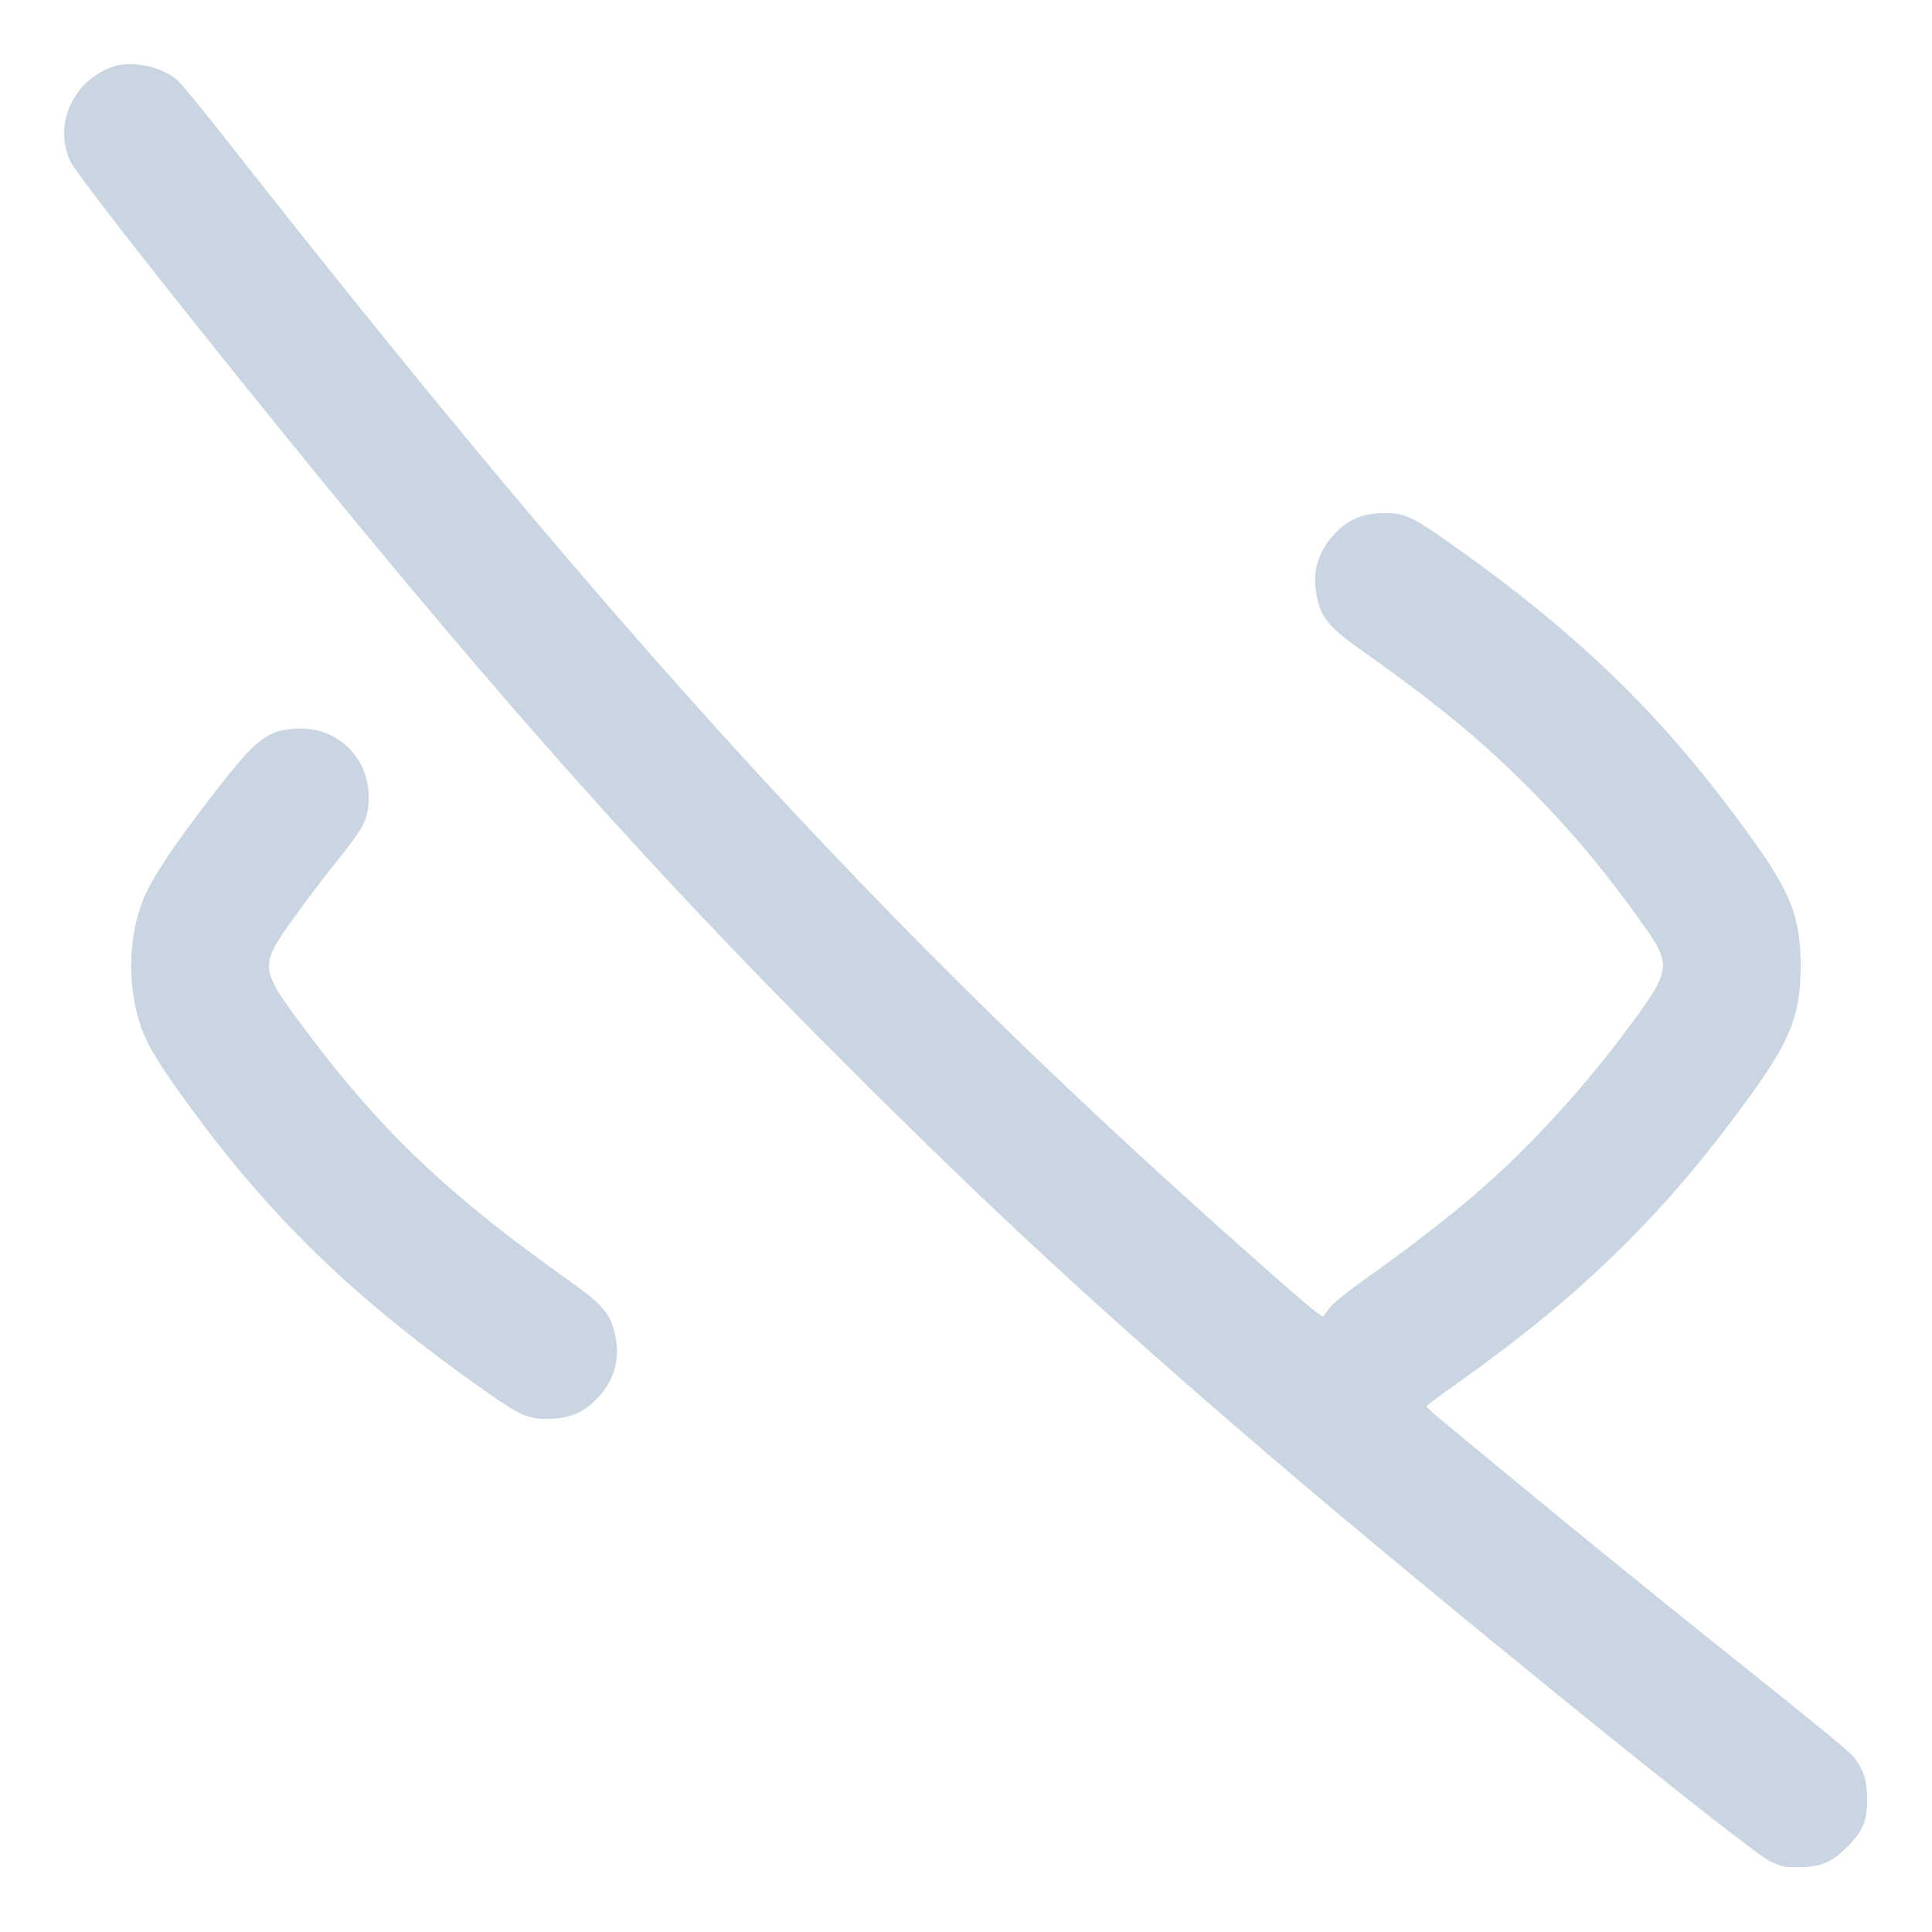
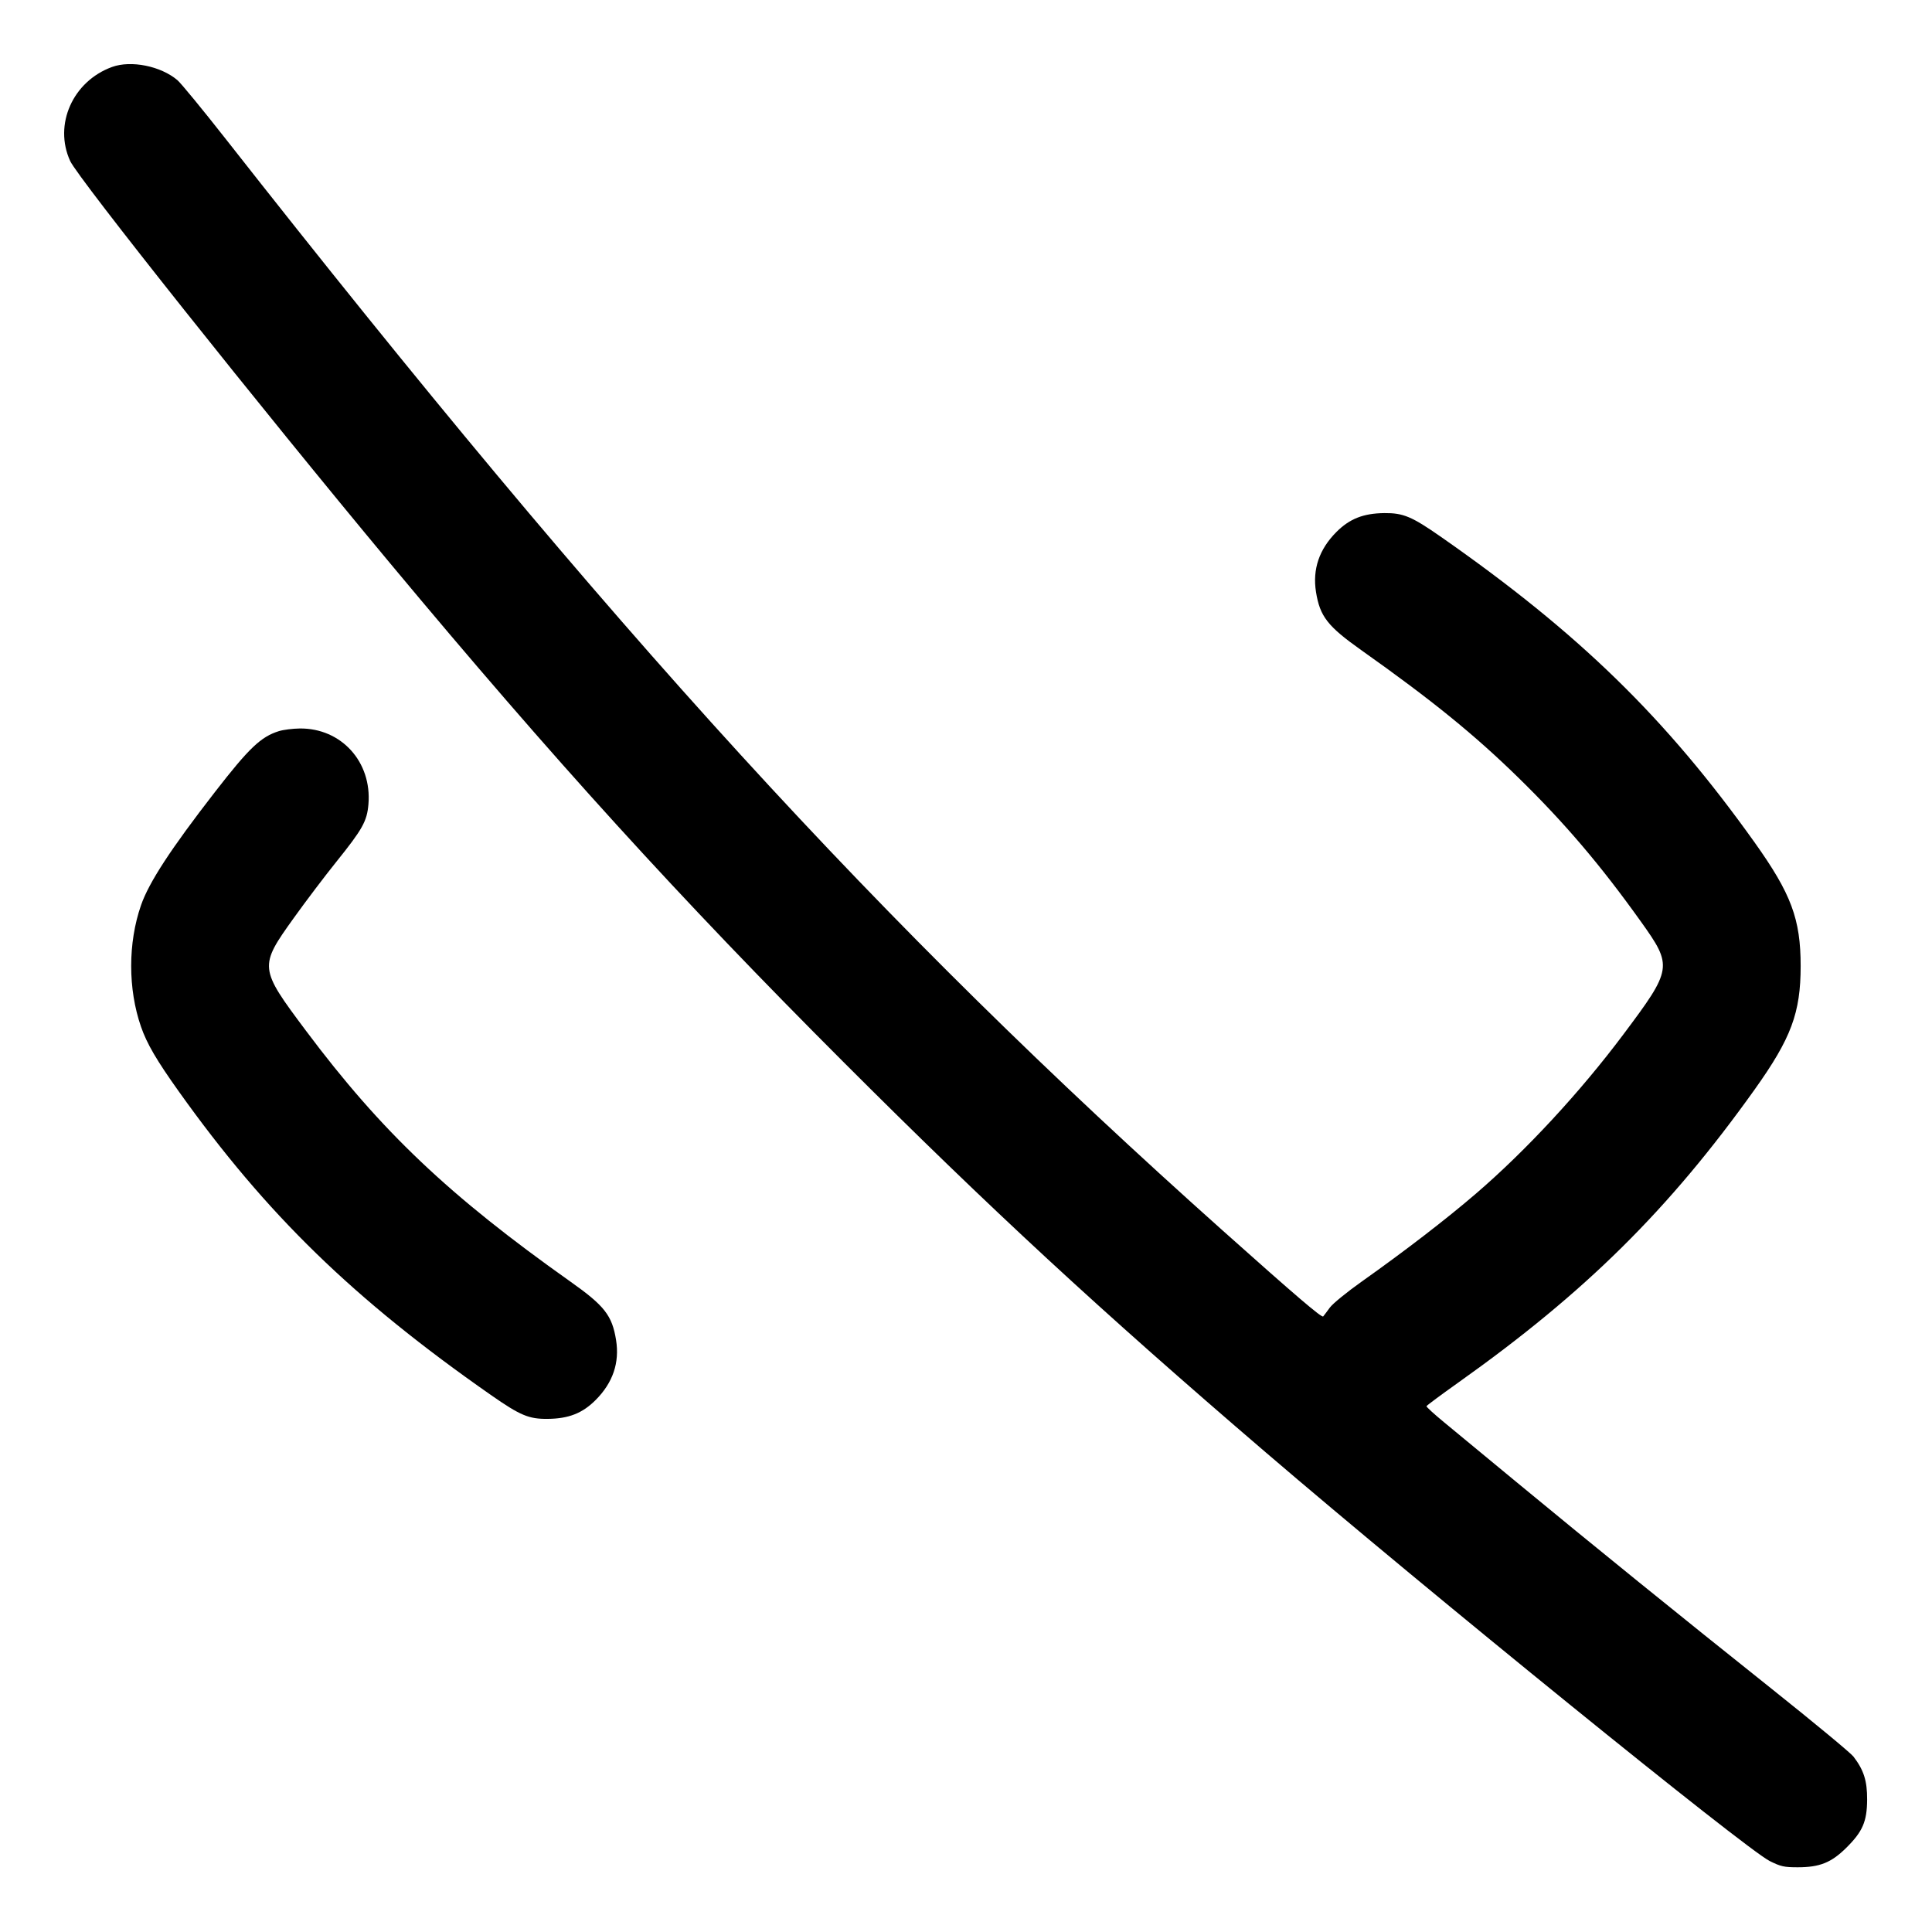
<svg xmlns="http://www.w3.org/2000/svg" width="64" height="64" viewBox="0 0 64 64" fill="none">
-   <path fill-rule="evenodd" clip-rule="evenodd" d="M3.713 2.218C2.411 2.691 1.771 4.128 2.325 5.334C2.588 5.909 8.637 13.514 12.92 18.656C18.339 25.162 22.508 29.748 27.965 35.205C32.808 40.048 36.442 43.407 41.921 48.105C47.294 52.711 57.824 61.25 58.624 61.649C58.988 61.831 59.101 61.856 59.552 61.856C60.278 61.856 60.663 61.702 61.155 61.216C61.701 60.677 61.847 60.343 61.851 59.616C61.854 58.994 61.742 58.639 61.4 58.191C61.31 58.072 60.094 57.065 58.698 55.952C55.634 53.51 52.768 51.188 50.273 49.127C49.252 48.283 48.153 47.375 47.83 47.109C47.506 46.842 47.247 46.605 47.254 46.582C47.26 46.559 47.74 46.203 48.321 45.79C52.517 42.809 55.285 40.072 58.122 36.096C59.336 34.393 59.649 33.554 59.649 32C59.649 30.445 59.336 29.607 58.122 27.904C55.172 23.769 52.304 20.975 47.745 17.792C46.767 17.109 46.485 16.991 45.857 16.997C45.162 17.005 44.706 17.185 44.268 17.625C43.699 18.197 43.475 18.858 43.594 19.609C43.725 20.422 43.976 20.745 45.101 21.542C47.43 23.191 48.844 24.339 50.296 25.759C51.83 27.259 53.014 28.649 54.355 30.526C55.416 32.011 55.403 32.095 53.772 34.272C52.344 36.178 50.557 38.109 48.899 39.535C47.913 40.383 46.541 41.439 45.107 42.455C44.624 42.797 44.15 43.183 44.054 43.314C43.959 43.445 43.859 43.577 43.833 43.608C43.787 43.663 42.946 42.944 40.513 40.772C29.113 30.592 20.332 20.977 7.475 4.6C6.712 3.628 5.993 2.753 5.876 2.654C5.325 2.188 4.342 1.99 3.713 2.218ZM9.238 24.22C8.641 24.407 8.254 24.775 7.122 26.234C5.655 28.125 4.934 29.23 4.671 29.988C4.237 31.238 4.237 32.762 4.671 34.012C4.866 34.574 5.187 35.124 5.926 36.16C8.826 40.229 11.71 43.033 16.257 46.208C17.236 46.891 17.517 47.009 18.145 47.002C18.84 46.995 19.296 46.815 19.734 46.375C20.303 45.803 20.528 45.142 20.408 44.391C20.278 43.578 20.026 43.255 18.901 42.459C14.875 39.608 12.632 37.48 10.135 34.144C8.577 32.061 8.573 32.026 9.739 30.4C10.13 29.854 10.762 29.02 11.144 28.545C12.011 27.466 12.158 27.203 12.205 26.64C12.322 25.238 11.306 24.118 9.93 24.132C9.696 24.135 9.385 24.174 9.238 24.22Z" fill="#CAD5E2" />
+   <path fill-rule="evenodd" clip-rule="evenodd" d="M3.713 2.218C2.411 2.691 1.771 4.128 2.325 5.334C2.588 5.909 8.637 13.514 12.92 18.656C18.339 25.162 22.508 29.748 27.965 35.205C32.808 40.048 36.442 43.407 41.921 48.105C47.294 52.711 57.824 61.25 58.624 61.649C58.988 61.831 59.101 61.856 59.552 61.856C60.278 61.856 60.663 61.702 61.155 61.216C61.701 60.677 61.847 60.343 61.851 59.616C61.854 58.994 61.742 58.639 61.4 58.191C61.31 58.072 60.094 57.065 58.698 55.952C55.634 53.51 52.768 51.188 50.273 49.127C49.252 48.283 48.153 47.375 47.83 47.109C47.506 46.842 47.247 46.605 47.254 46.582C47.26 46.559 47.74 46.203 48.321 45.79C52.517 42.809 55.285 40.072 58.122 36.096C59.336 34.393 59.649 33.554 59.649 32C59.649 30.445 59.336 29.607 58.122 27.904C55.172 23.769 52.304 20.975 47.745 17.792C46.767 17.109 46.485 16.991 45.857 16.997C45.162 17.005 44.706 17.185 44.268 17.625C43.699 18.197 43.475 18.858 43.594 19.609C43.725 20.422 43.976 20.745 45.101 21.542C47.43 23.191 48.844 24.339 50.296 25.759C51.83 27.259 53.014 28.649 54.355 30.526C55.416 32.011 55.403 32.095 53.772 34.272C52.344 36.178 50.557 38.109 48.899 39.535C47.913 40.383 46.541 41.439 45.107 42.455C44.624 42.797 44.15 43.183 44.054 43.314C43.959 43.445 43.859 43.577 43.833 43.608C43.787 43.663 42.946 42.944 40.513 40.772C29.113 30.592 20.332 20.977 7.475 4.6C6.712 3.628 5.993 2.753 5.876 2.654C5.325 2.188 4.342 1.99 3.713 2.218ZM9.238 24.22C8.641 24.407 8.254 24.775 7.122 26.234C5.655 28.125 4.934 29.23 4.671 29.988C4.237 31.238 4.237 32.762 4.671 34.012C4.866 34.574 5.187 35.124 5.926 36.16C8.826 40.229 11.71 43.033 16.257 46.208C17.236 46.891 17.517 47.009 18.145 47.002C18.84 46.995 19.296 46.815 19.734 46.375C20.303 45.803 20.528 45.142 20.408 44.391C20.278 43.578 20.026 43.255 18.901 42.459C14.875 39.608 12.632 37.48 10.135 34.144C8.577 32.061 8.573 32.026 9.739 30.4C10.13 29.854 10.762 29.02 11.144 28.545C12.011 27.466 12.158 27.203 12.205 26.64C12.322 25.238 11.306 24.118 9.93 24.132C9.696 24.135 9.385 24.174 9.238 24.22Z" fill="currentColor" />
</svg>
